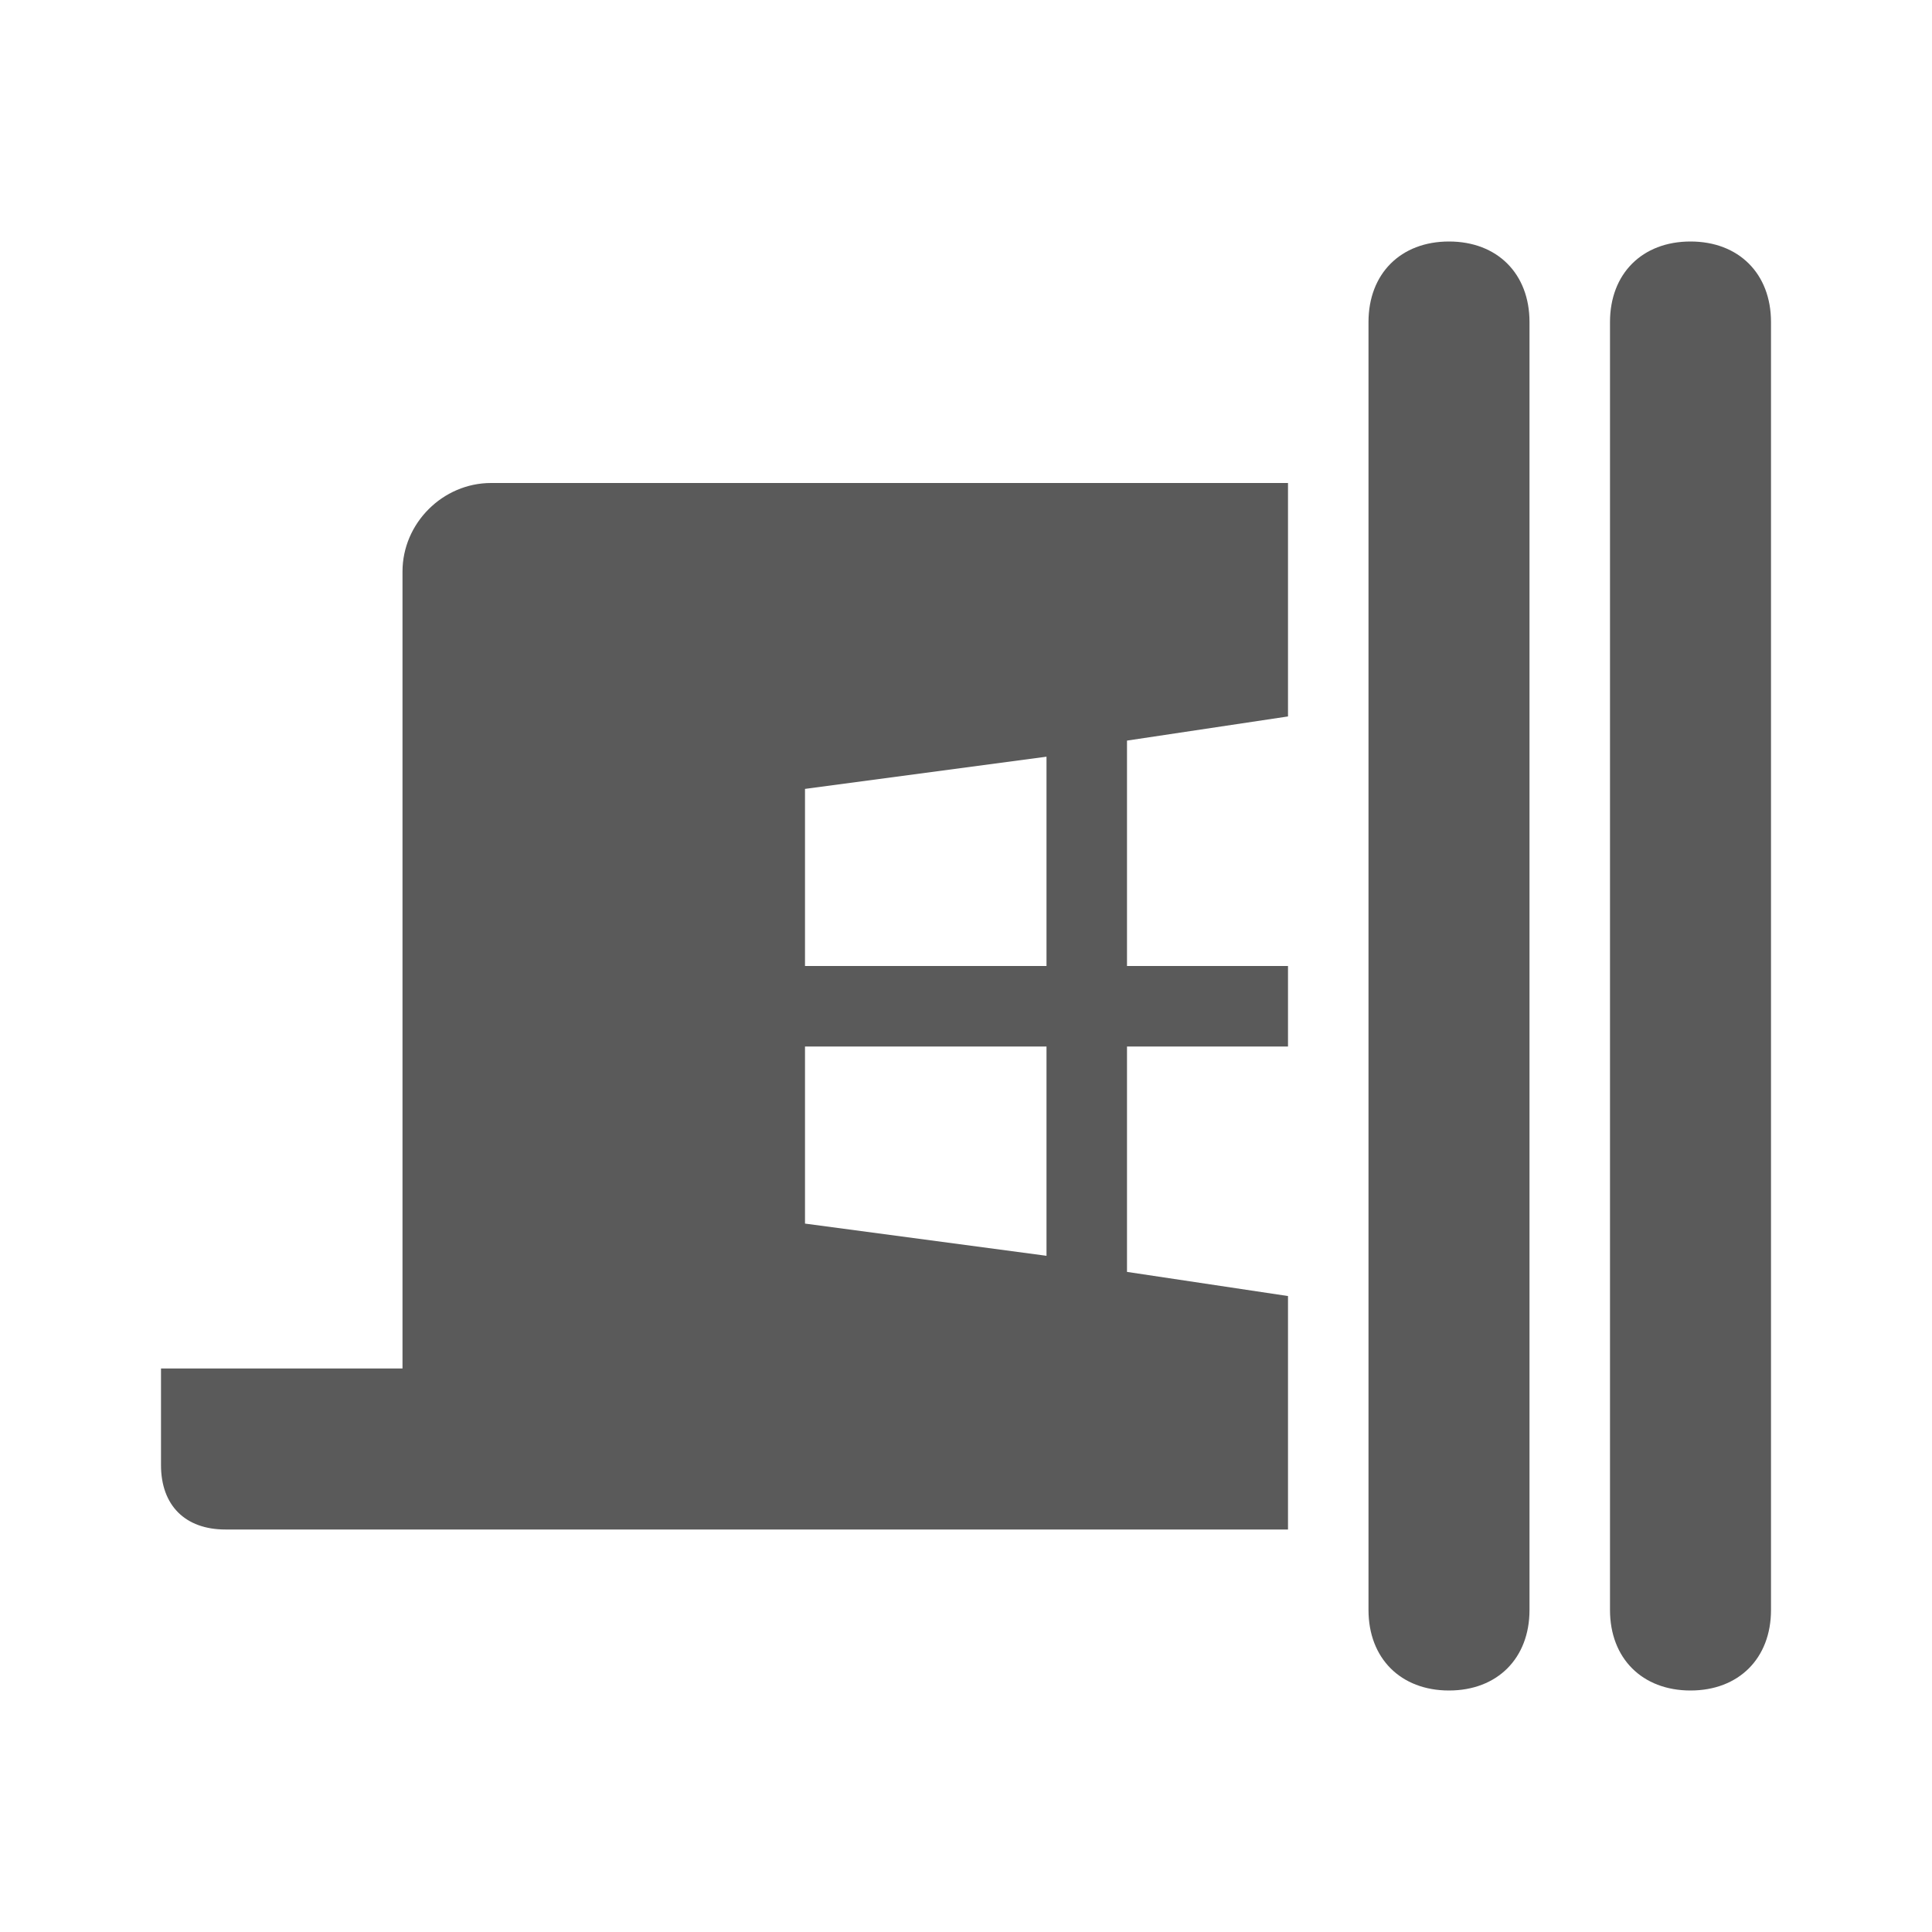
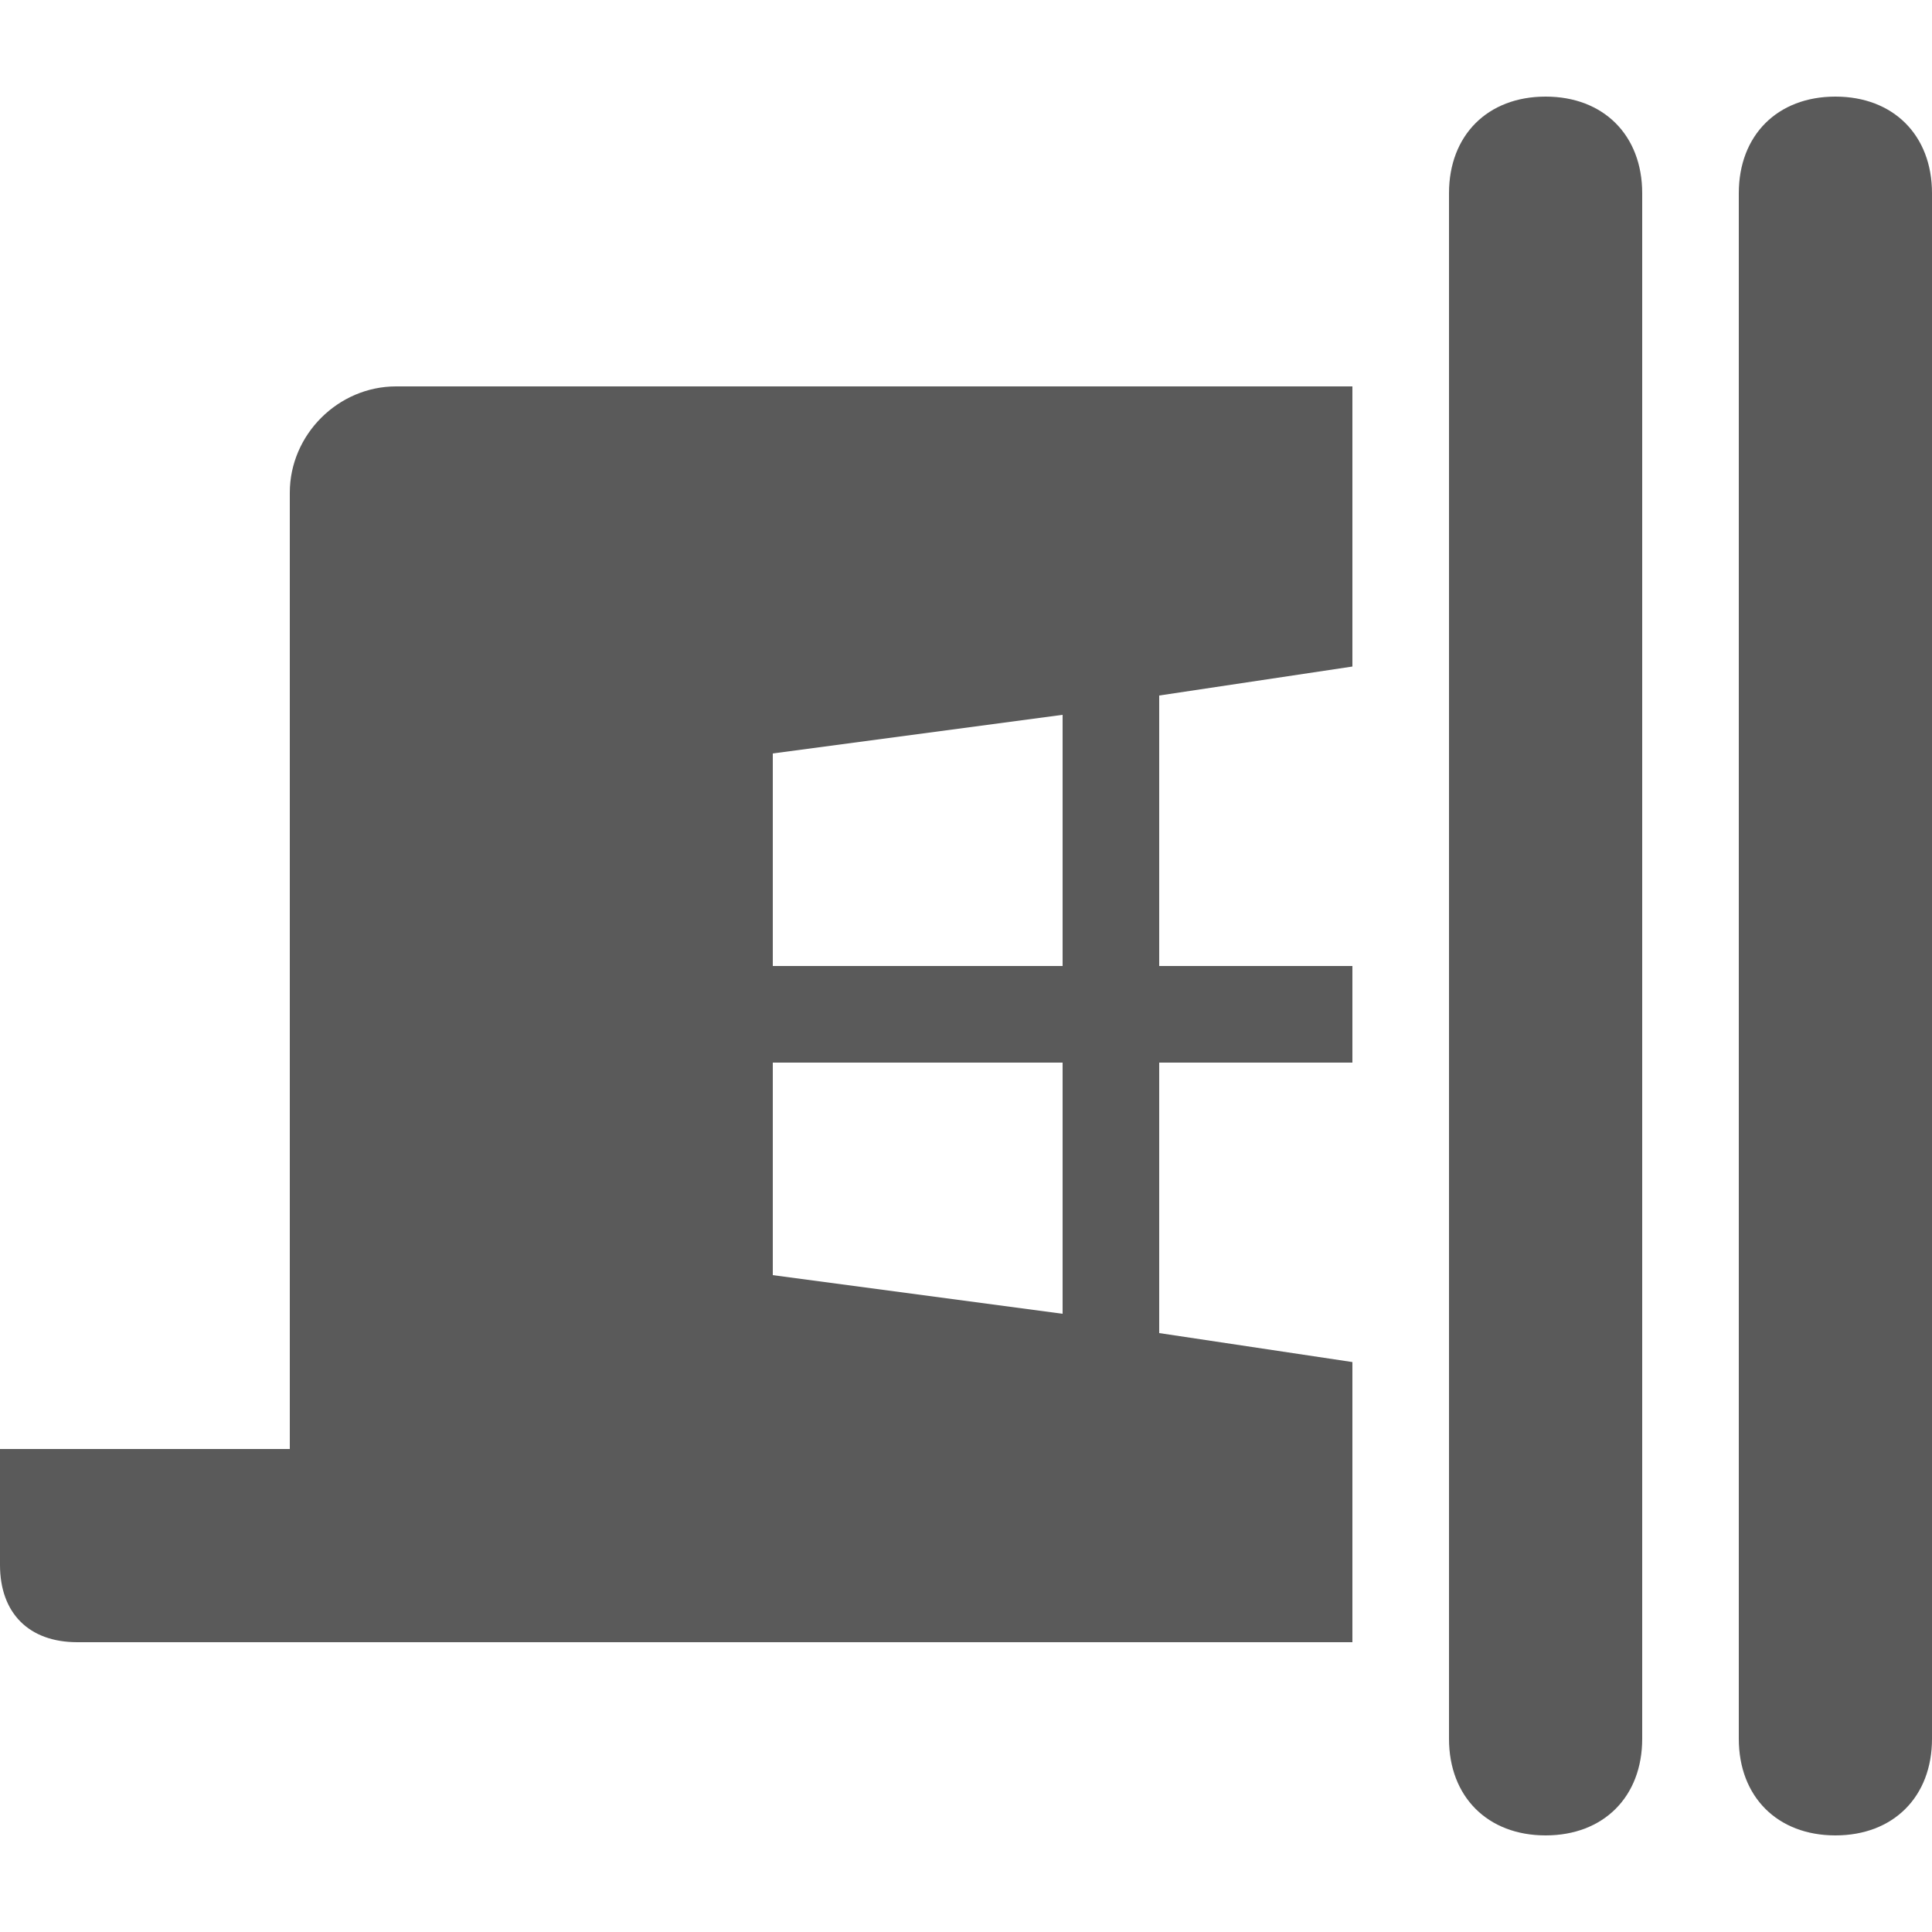
- <svg xmlns="http://www.w3.org/2000/svg" width="16" height="16" viewBox="0 0 24 24">
-   <path fill="rgb(90,90,90)" d="M13 13h-3v2.2l3 .4V13zm0-3.6l-3 .4V12h3V9.4zm1 6.4l2 .3V19H2.8c-.5 0-.8-.3-.8-.8V17h3V7.1C5 6.5 5.5 6 6.1 6H16v2.9l-2 .3V12h2v1h-2v2.8zm4 5.2c-.6 0-1-.4-1-1V4c0-.6.4-1 1-1s1 .4 1 1v16c0 .6-.4 1-1 1zm3 0c-.6 0-1-.4-1-1V4c0-.6.4-1 1-1s1 .4 1 1v16c0 .6-.4 1-1 1z" />
+ <svg xmlns="http://www.w3.org/2000/svg" width="16" height="16" viewBox="0 0 20 20">
+   <path fill="rgb(90,90,90)" d="M11 11H8v2.2l3 .4V11zm0-3.6l-3 .4V10h3V7.4zm1 6.4l2 .3V17H.8c-.5 0-.8-.3-.8-.8V15h3V5.1C3 4.5 3.5 4 4.1 4H14v2.9l-2 .3V10h2v1h-2v2.8zm4 5.2c-.6 0-1-.4-1-1V2c0-.6.4-1 1-1s1 .4 1 1v16c0 .6-.4 1-1 1zm3 0c-.6 0-1-.4-1-1V2c0-.6.4-1 1-1s1 .4 1 1v16c0 .6-.4 1-1 1z" />
</svg>
